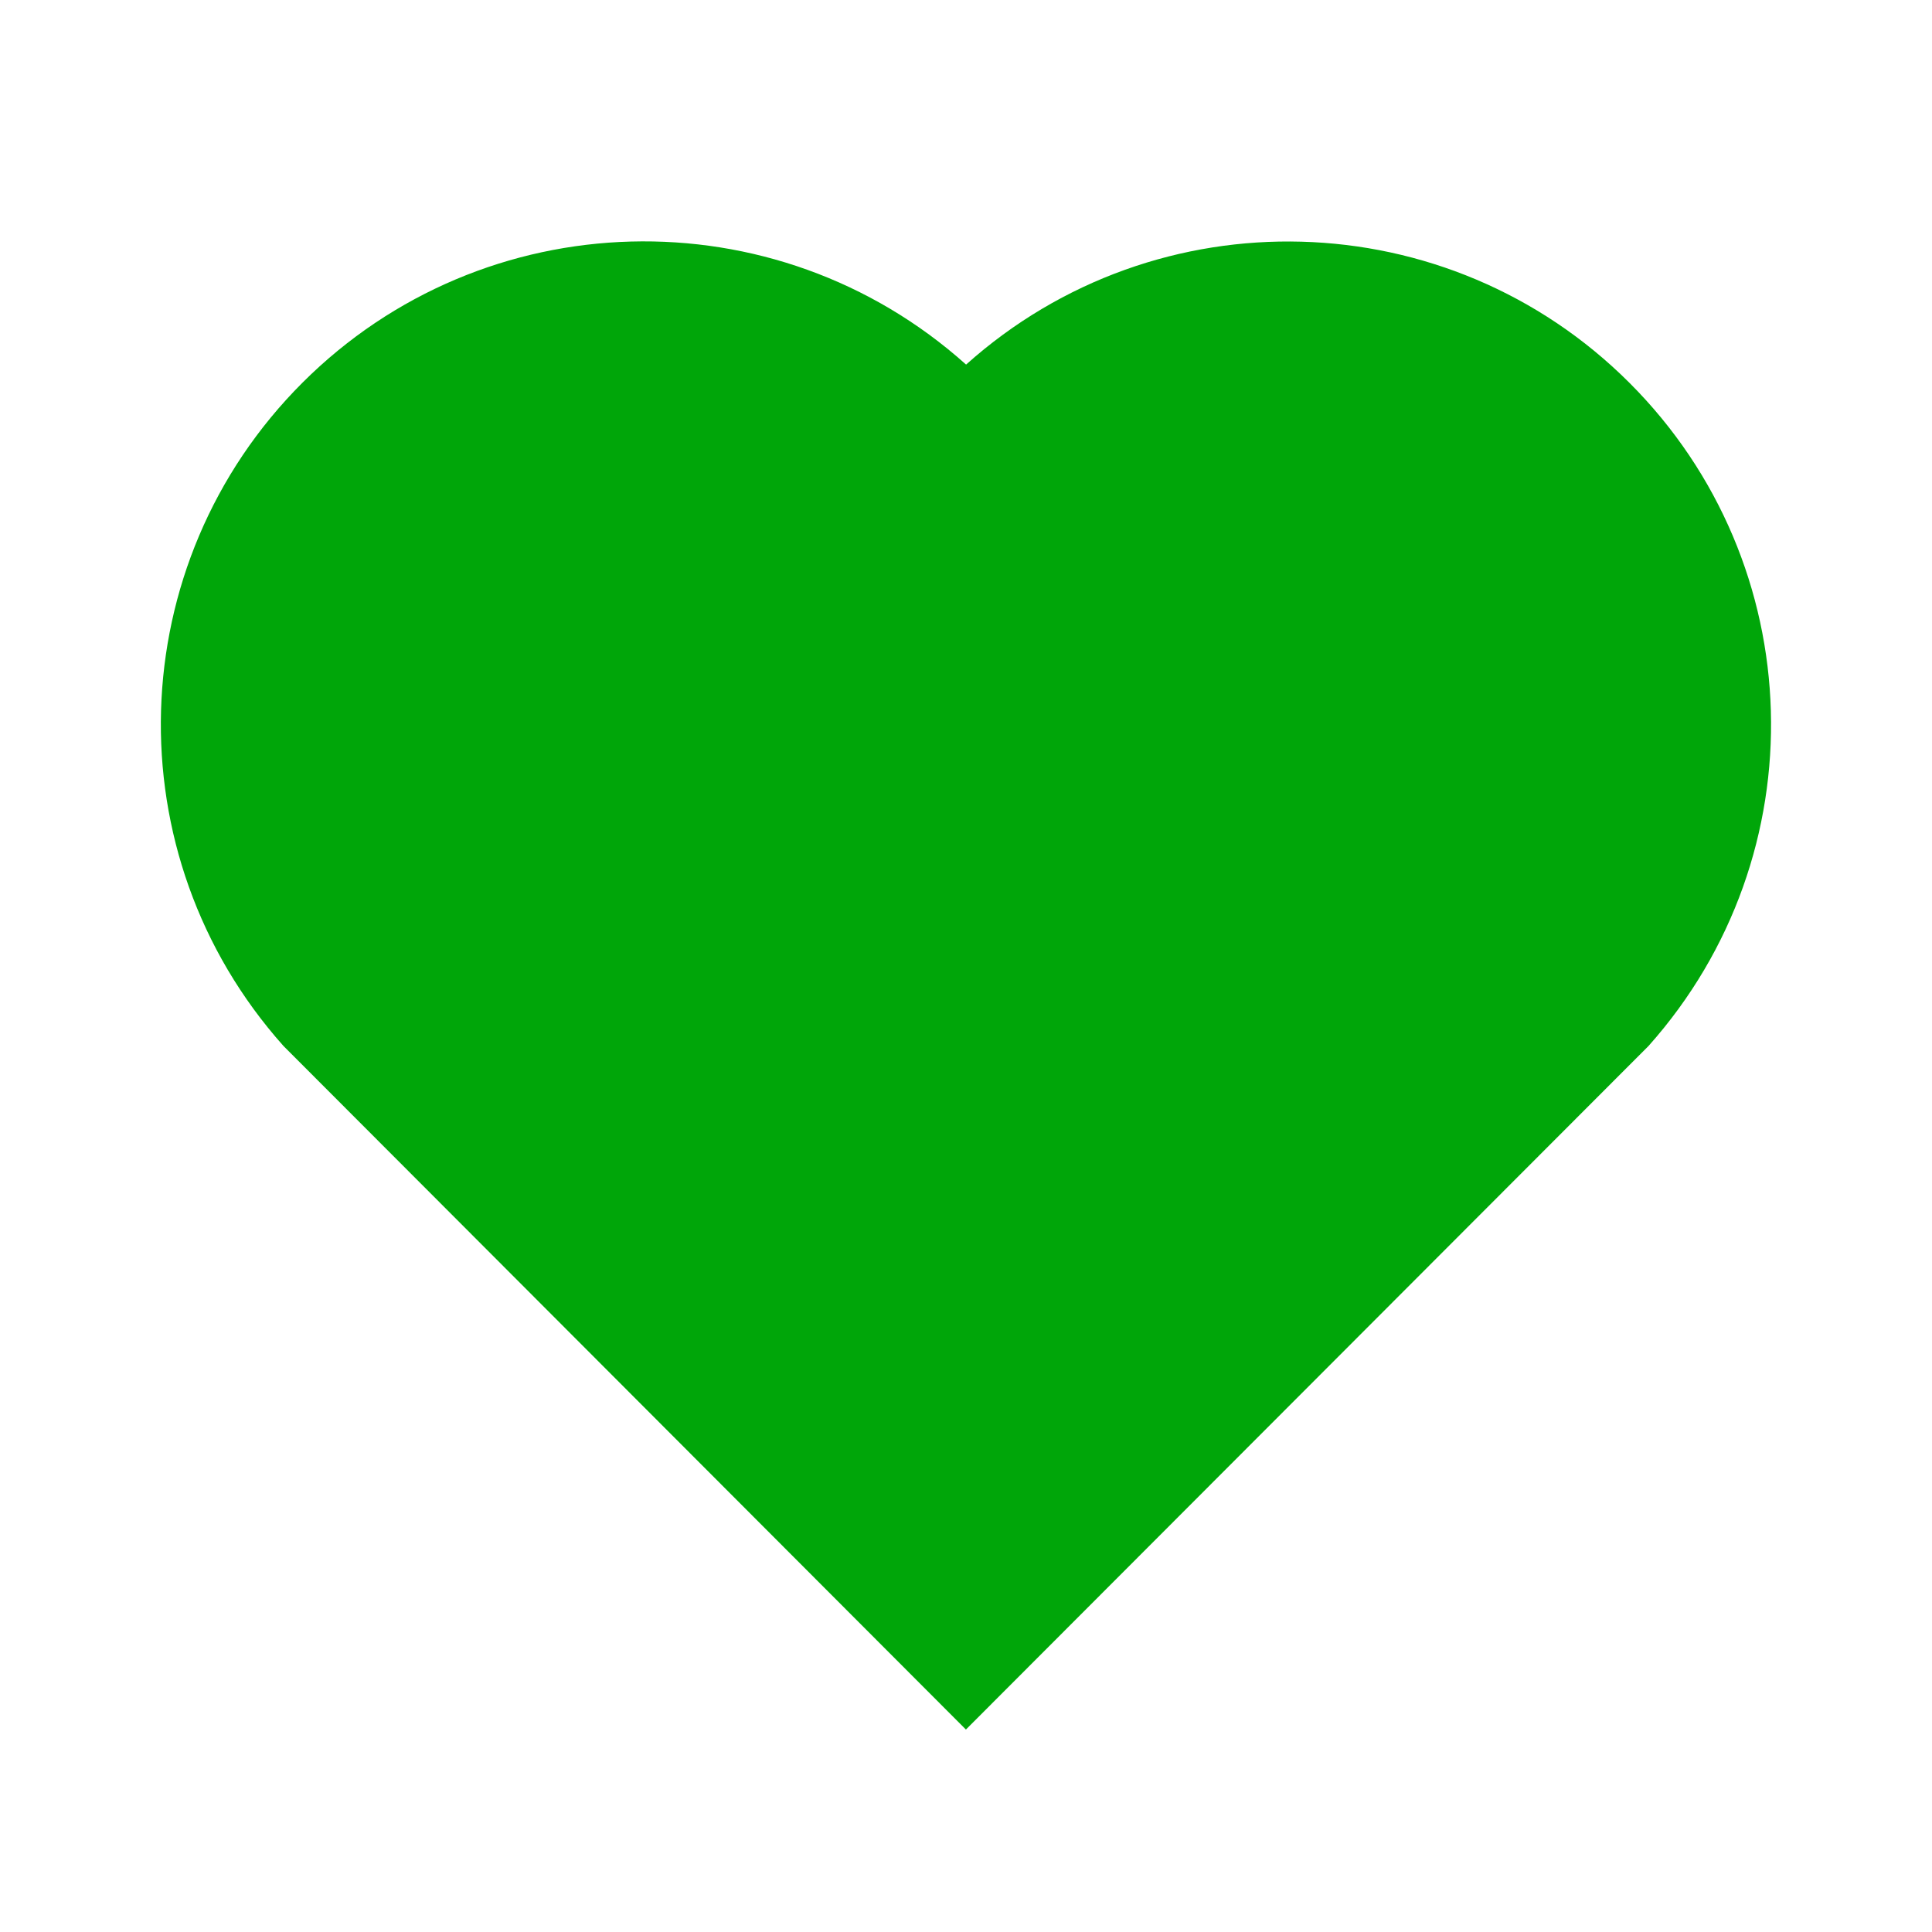
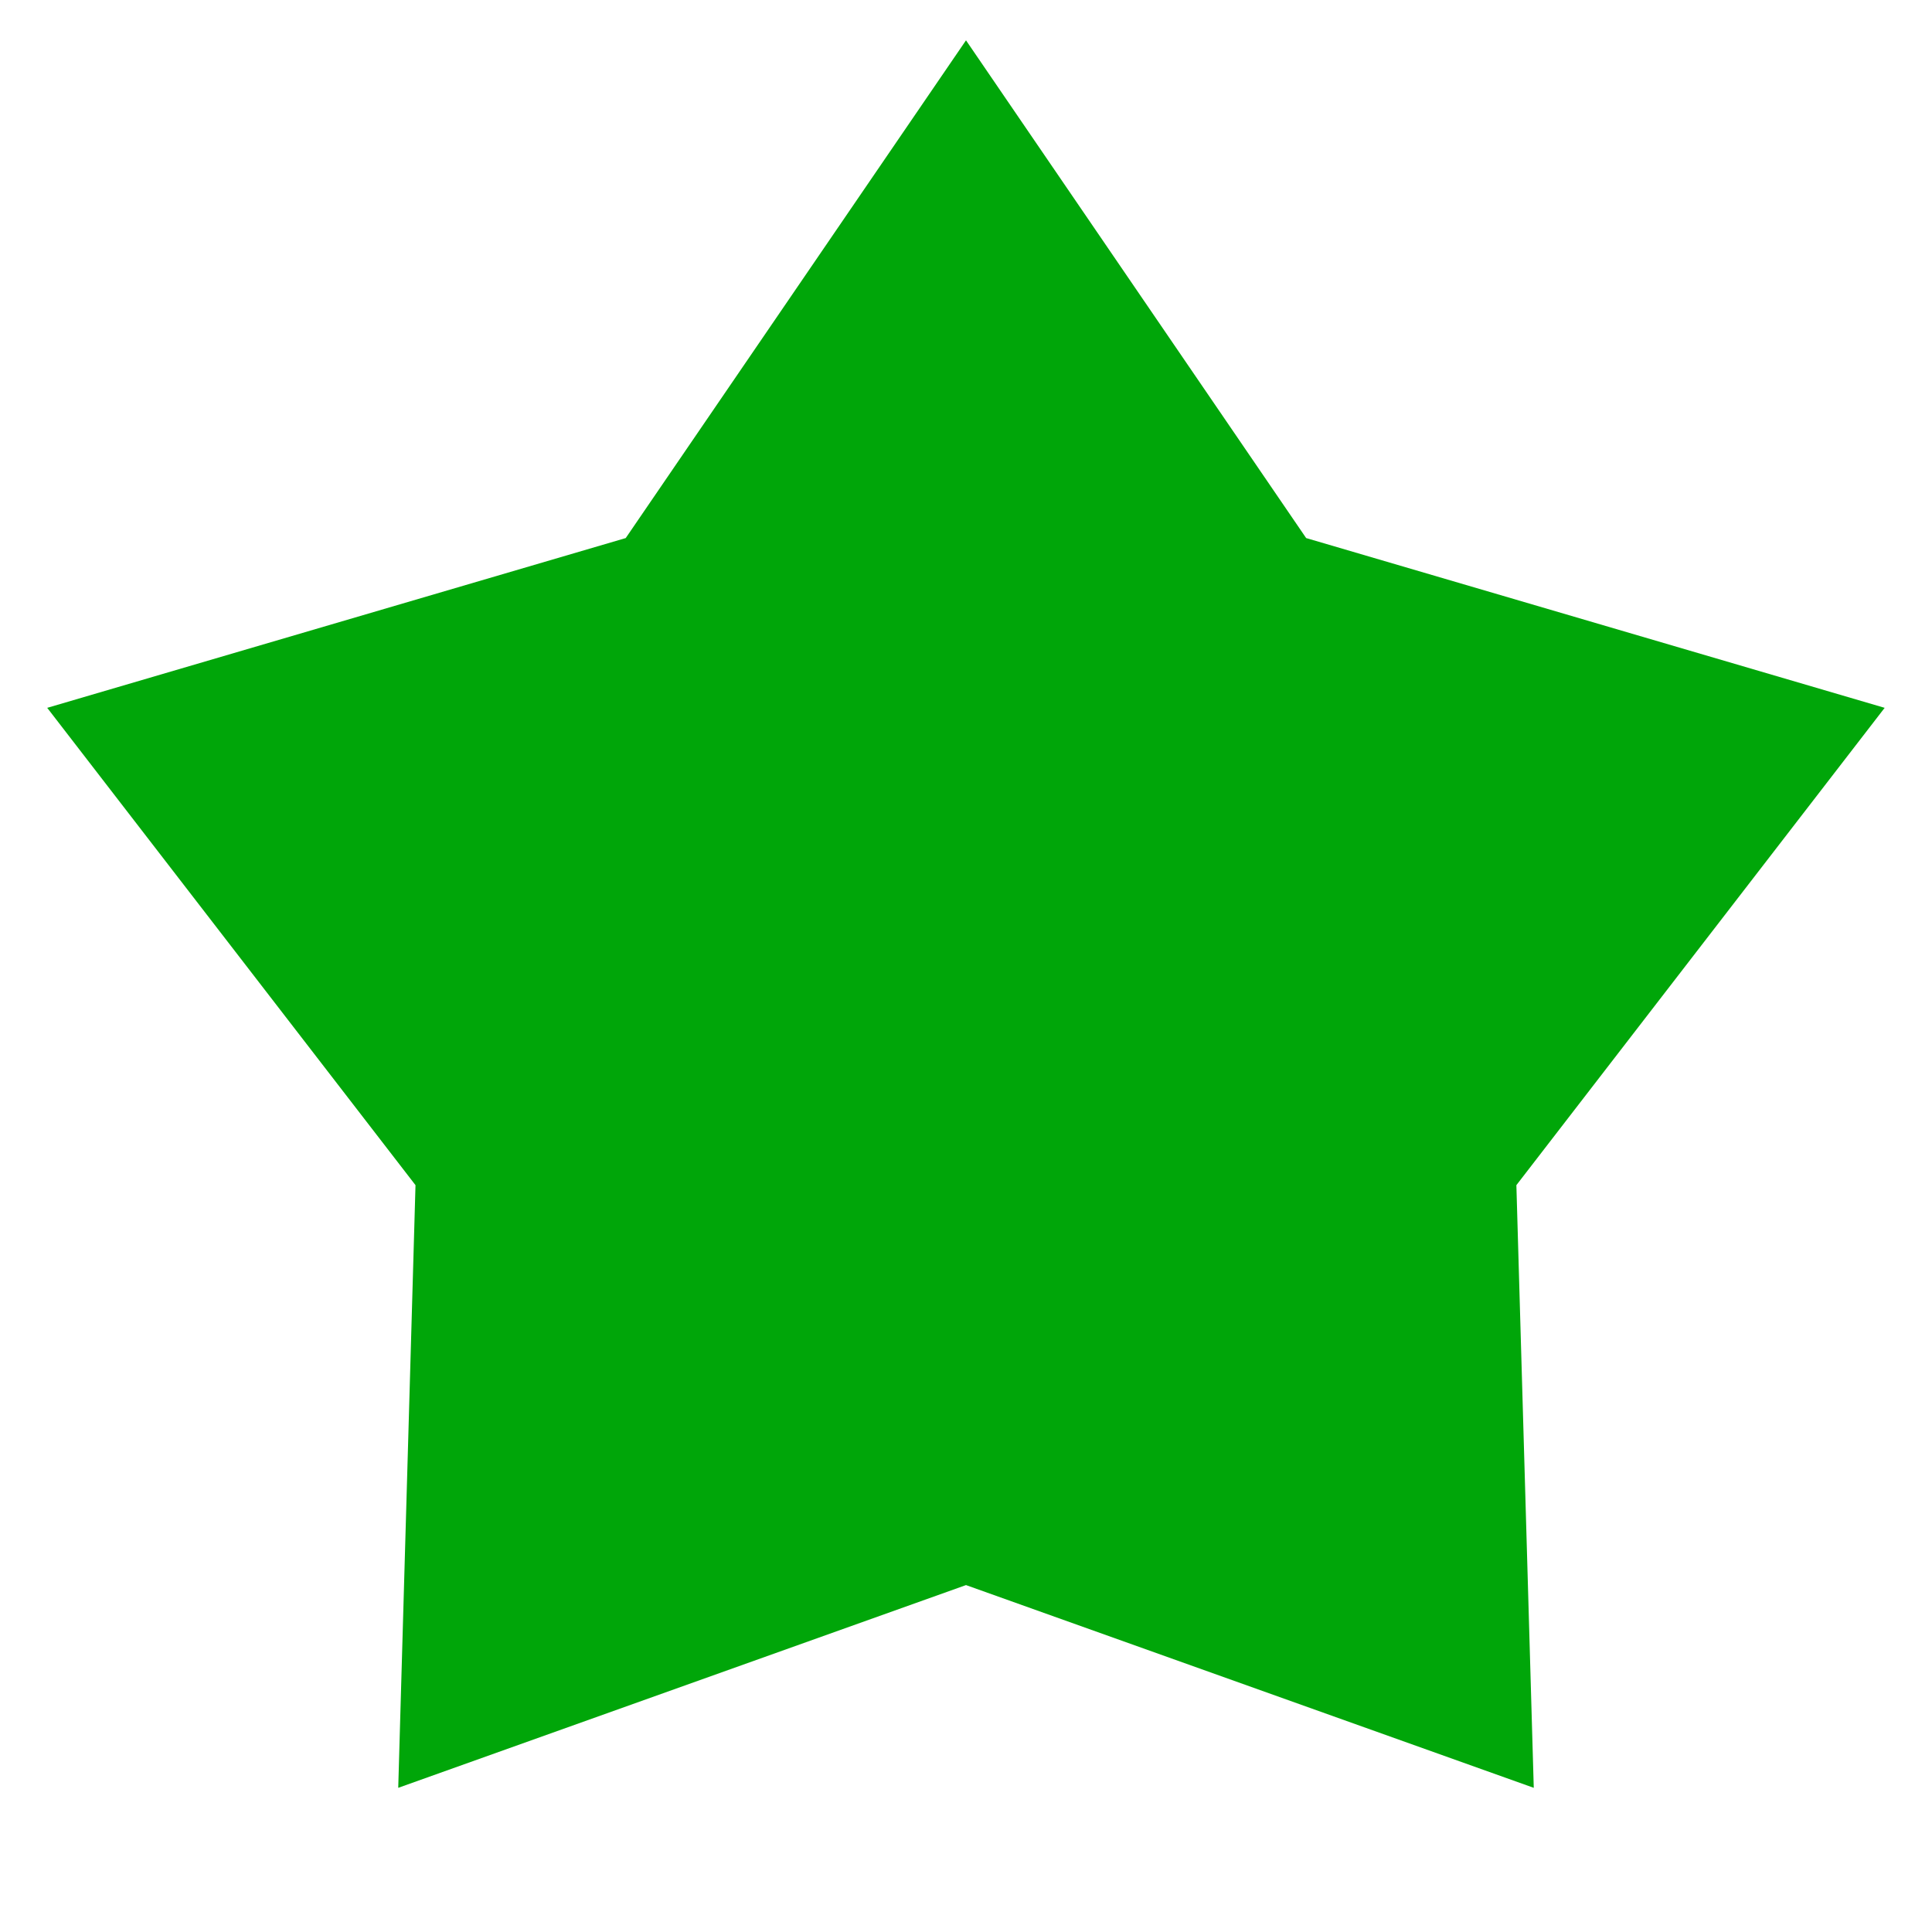
- <svg xmlns="http://www.w3.org/2000/svg" width="24" height="24" fill="none">
-   <path d="M12.001 4.529a5.998 5.998 0 0 1 8.242.228 6 6 0 0 1 .236 8.236l-8.48 8.492-8.478-8.492a6 6 0 0 1 8.48-8.464Z" fill="#00A609" />
+ <svg xmlns="http://www.w3.org/2000/svg" width="16" height="16" viewBox="0 0 16 16" fill="none">
+   <path d="M8 0.334L10.817 4.456L15.608 5.862L12.558 9.815L12.702 14.806L8 13.127L3.298 14.806L3.441 9.815L0.391 5.862L5.182 4.456L8 0.334Z" fill="#00A609" />
</svg>
